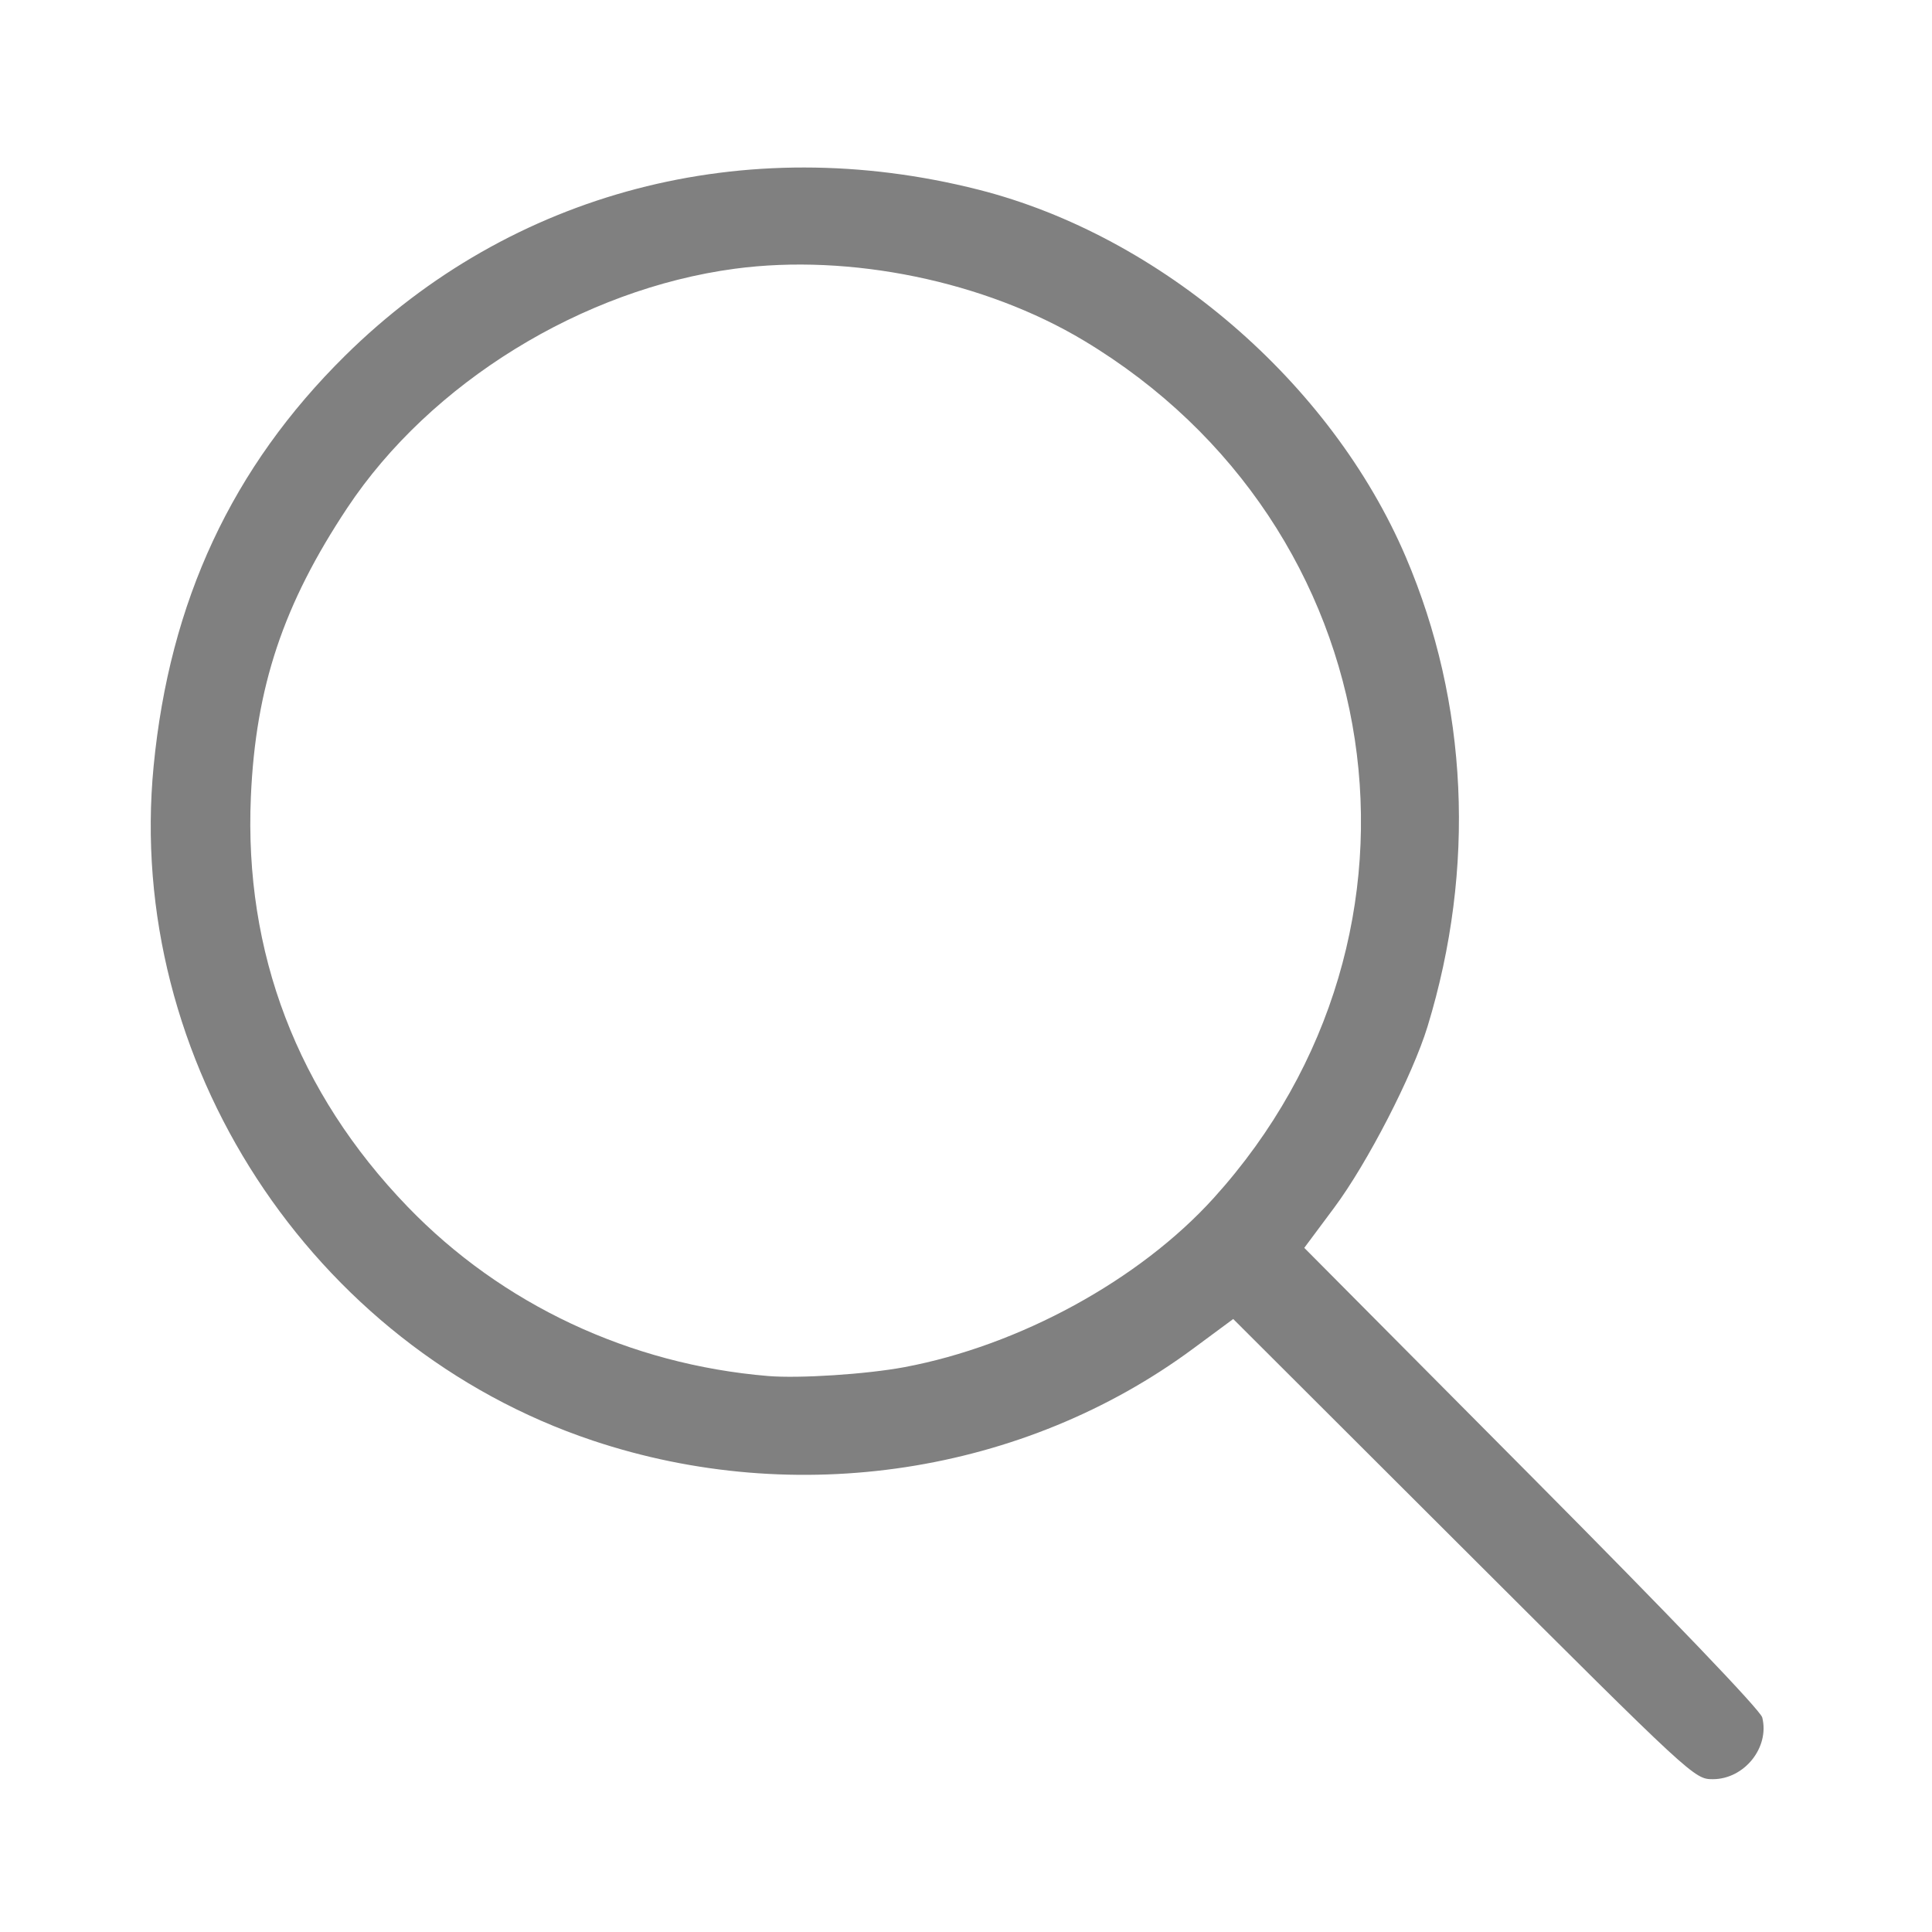
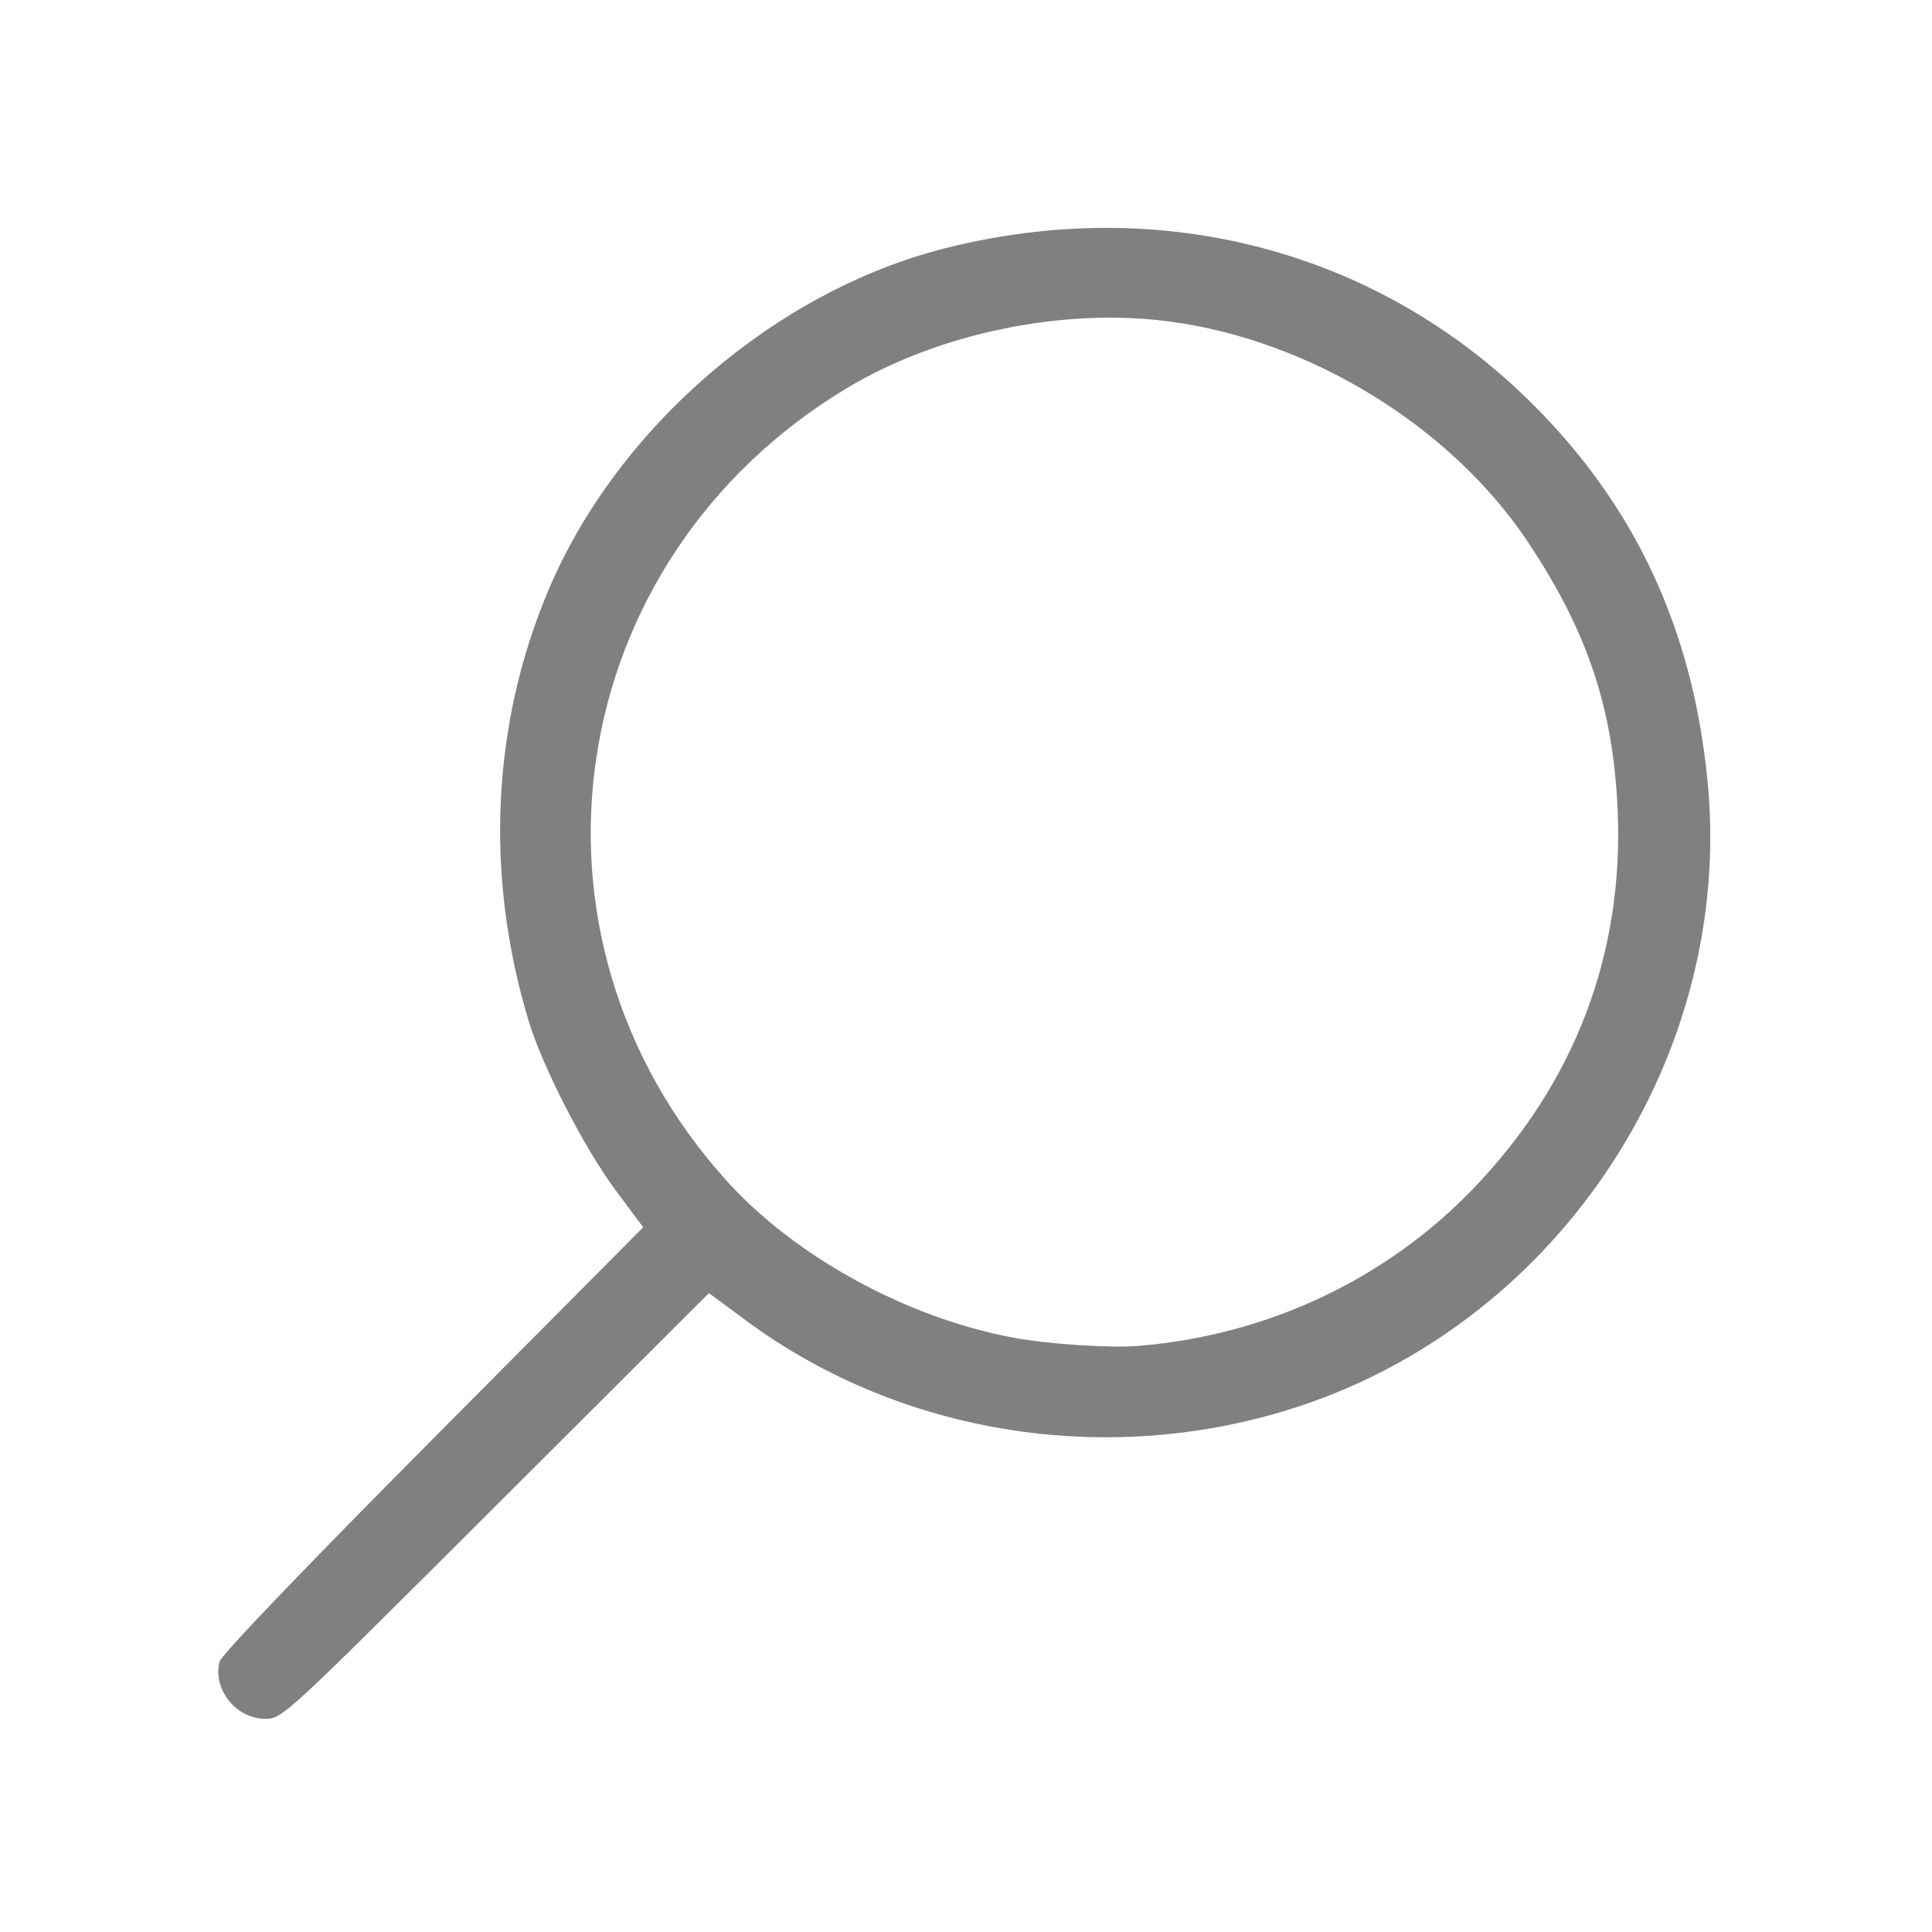
<svg xmlns="http://www.w3.org/2000/svg" width="142.971mm" height="142.924mm" viewBox="0 0 142.971 142.924" version="1.1" id="svg4044" xml:space="preserve">
  <defs id="defs4041" />
  <g id="layer1" transform="translate(-6.807862,-43.95649)">
-     <path style="fill:#808080;fill-opacity:1;stroke-width:0.337" d="m 115.126,158.592 -17.058,-17.027 -2.97,2.196 C 82.567,153.026 65.737,155.602 50.669,150.56 29.82,143.583 16.062,122.455 18.176,100.656 19.361,88.438 23.98,78.537 32.355,70.269 44.657,58.124 61.916,53.604 79.222,57.994 c 13.48,3.419 26.093,14.26 31.612,27.168 4.624,10.817 5.193,23.045 1.616,34.752 -1.106,3.619 -4.447,10.106 -6.908,13.41 l -2.216,2.976 16.837,16.944 c 10.34,10.406 16.921,17.277 17.054,17.808 0.557,2.218 -1.325,4.567 -3.658,4.567 -1.365,0 -1.488,-0.113 -18.433,-17.027 z M 73.729,145.129 c 8.517,-1.594 17.406,-6.453 22.893,-12.514 17.798,-19.66 13.247,-49.732 -9.601,-63.45 -7.333,-4.403 -17.31,-6.459 -25.824,-5.323 -11.301,1.508 -22.537,8.438 -28.683,17.689 -4.744,7.142 -6.786,13.256 -7.141,21.385 -0.505,11.545 3.444,21.882 11.588,30.329 6.976,7.237 16.447,11.686 26.687,12.539 2.308,0.192 7.28,-0.131 10.082,-0.655 z" id="path1287" />
+     <path style="fill:#808080;fill-opacity:1;stroke-width:0.311" d="m 43.49,155.399 15.78,-15.751 2.747,2.031 c 11.592,8.571 27.16,10.954 41.099,6.29 19.287,-6.454 32.014,-25.999 30.058,-46.164 C 132.078,90.502 127.805,81.344 120.057,73.695 108.678,62.46 92.712,58.279 76.703,62.34 64.233,65.503 52.565,75.531 47.46,87.472 c -4.277,10.006 -4.804,21.318 -1.495,32.147 1.023,3.348 4.114,9.348 6.39,12.405 l 2.05,2.753 -15.575,15.674 c -9.565,9.626 -15.653,15.983 -15.776,16.474 -0.515,2.052 1.225,4.225 3.384,4.225 1.263,0 1.376,-0.105 17.051,-15.751 z M 81.784,142.945 C 73.905,141.47 65.683,136.975 60.607,131.368 44.143,113.181 48.353,85.363 69.488,72.674 c 6.784,-4.073 16.013,-5.975 23.889,-4.924 10.454,1.395 20.848,7.805 26.533,16.364 4.388,6.606 6.277,12.263 6.606,19.782 0.467,10.68 -3.186,20.242 -10.719,28.056 -6.453,6.694 -15.214,10.811 -24.687,11.599 -2.135,0.178 -6.734,-0.121 -9.326,-0.606 z" id="path1287" />
  </g>
</svg>
